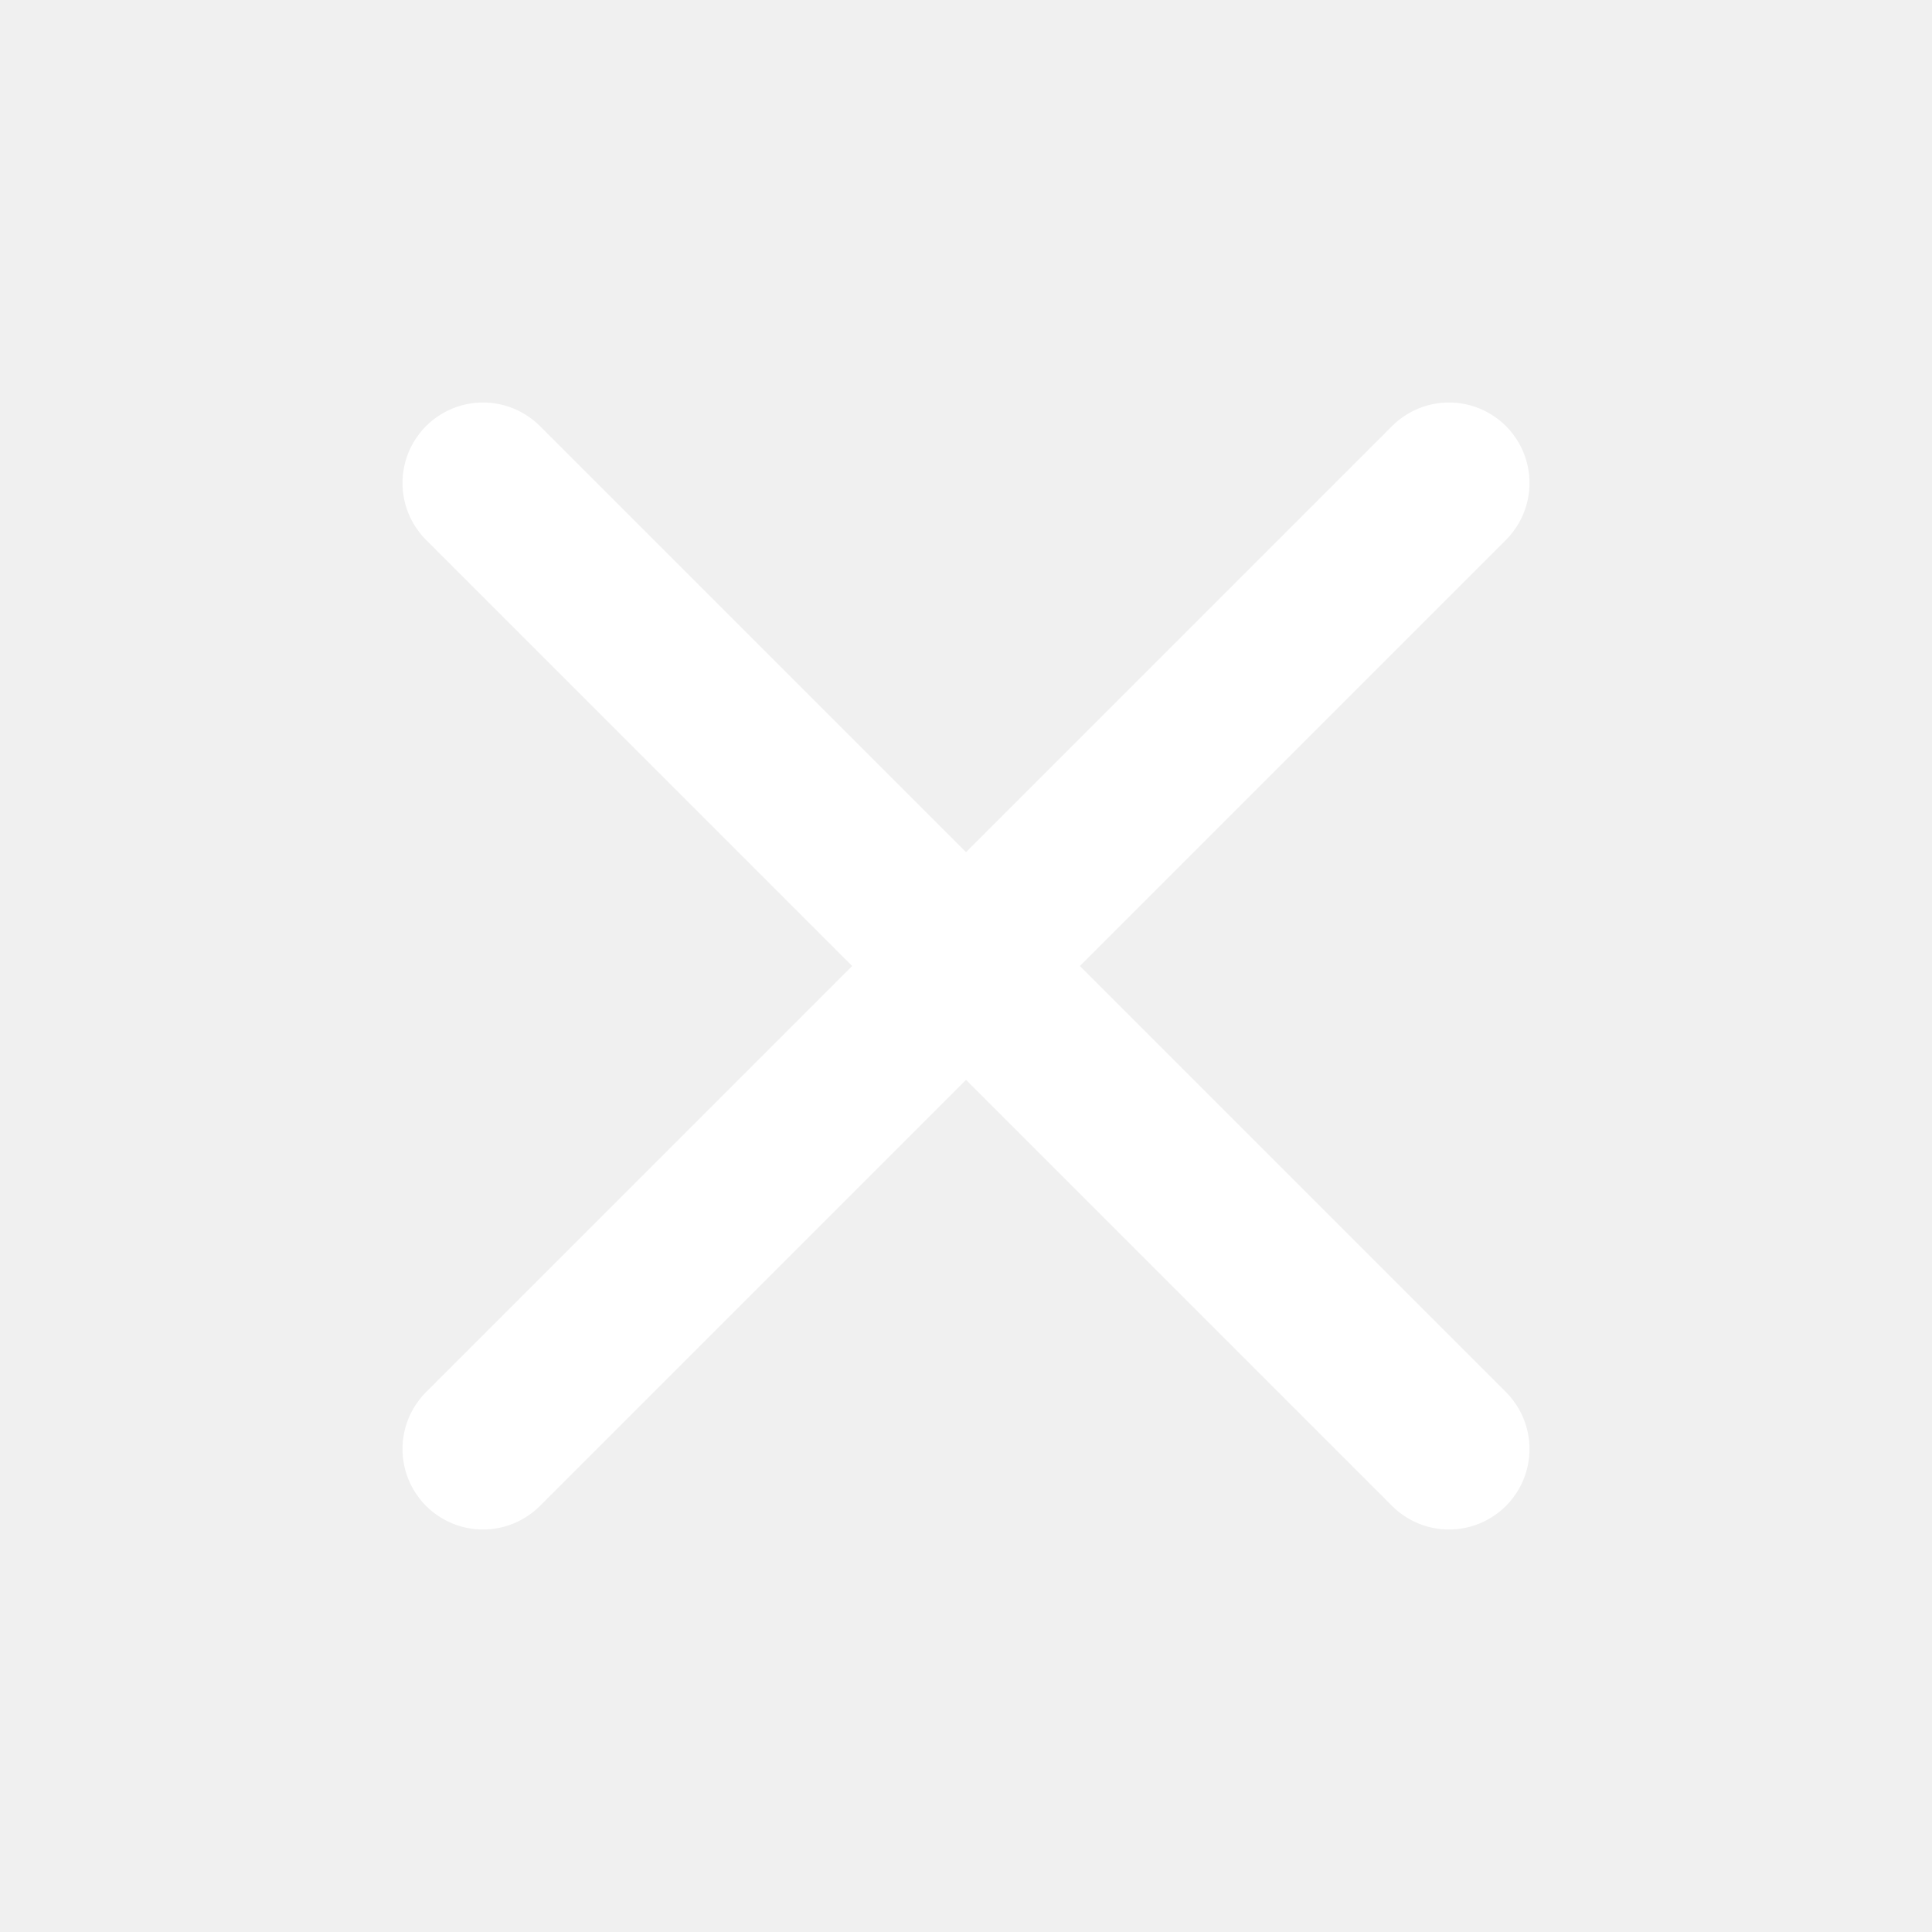
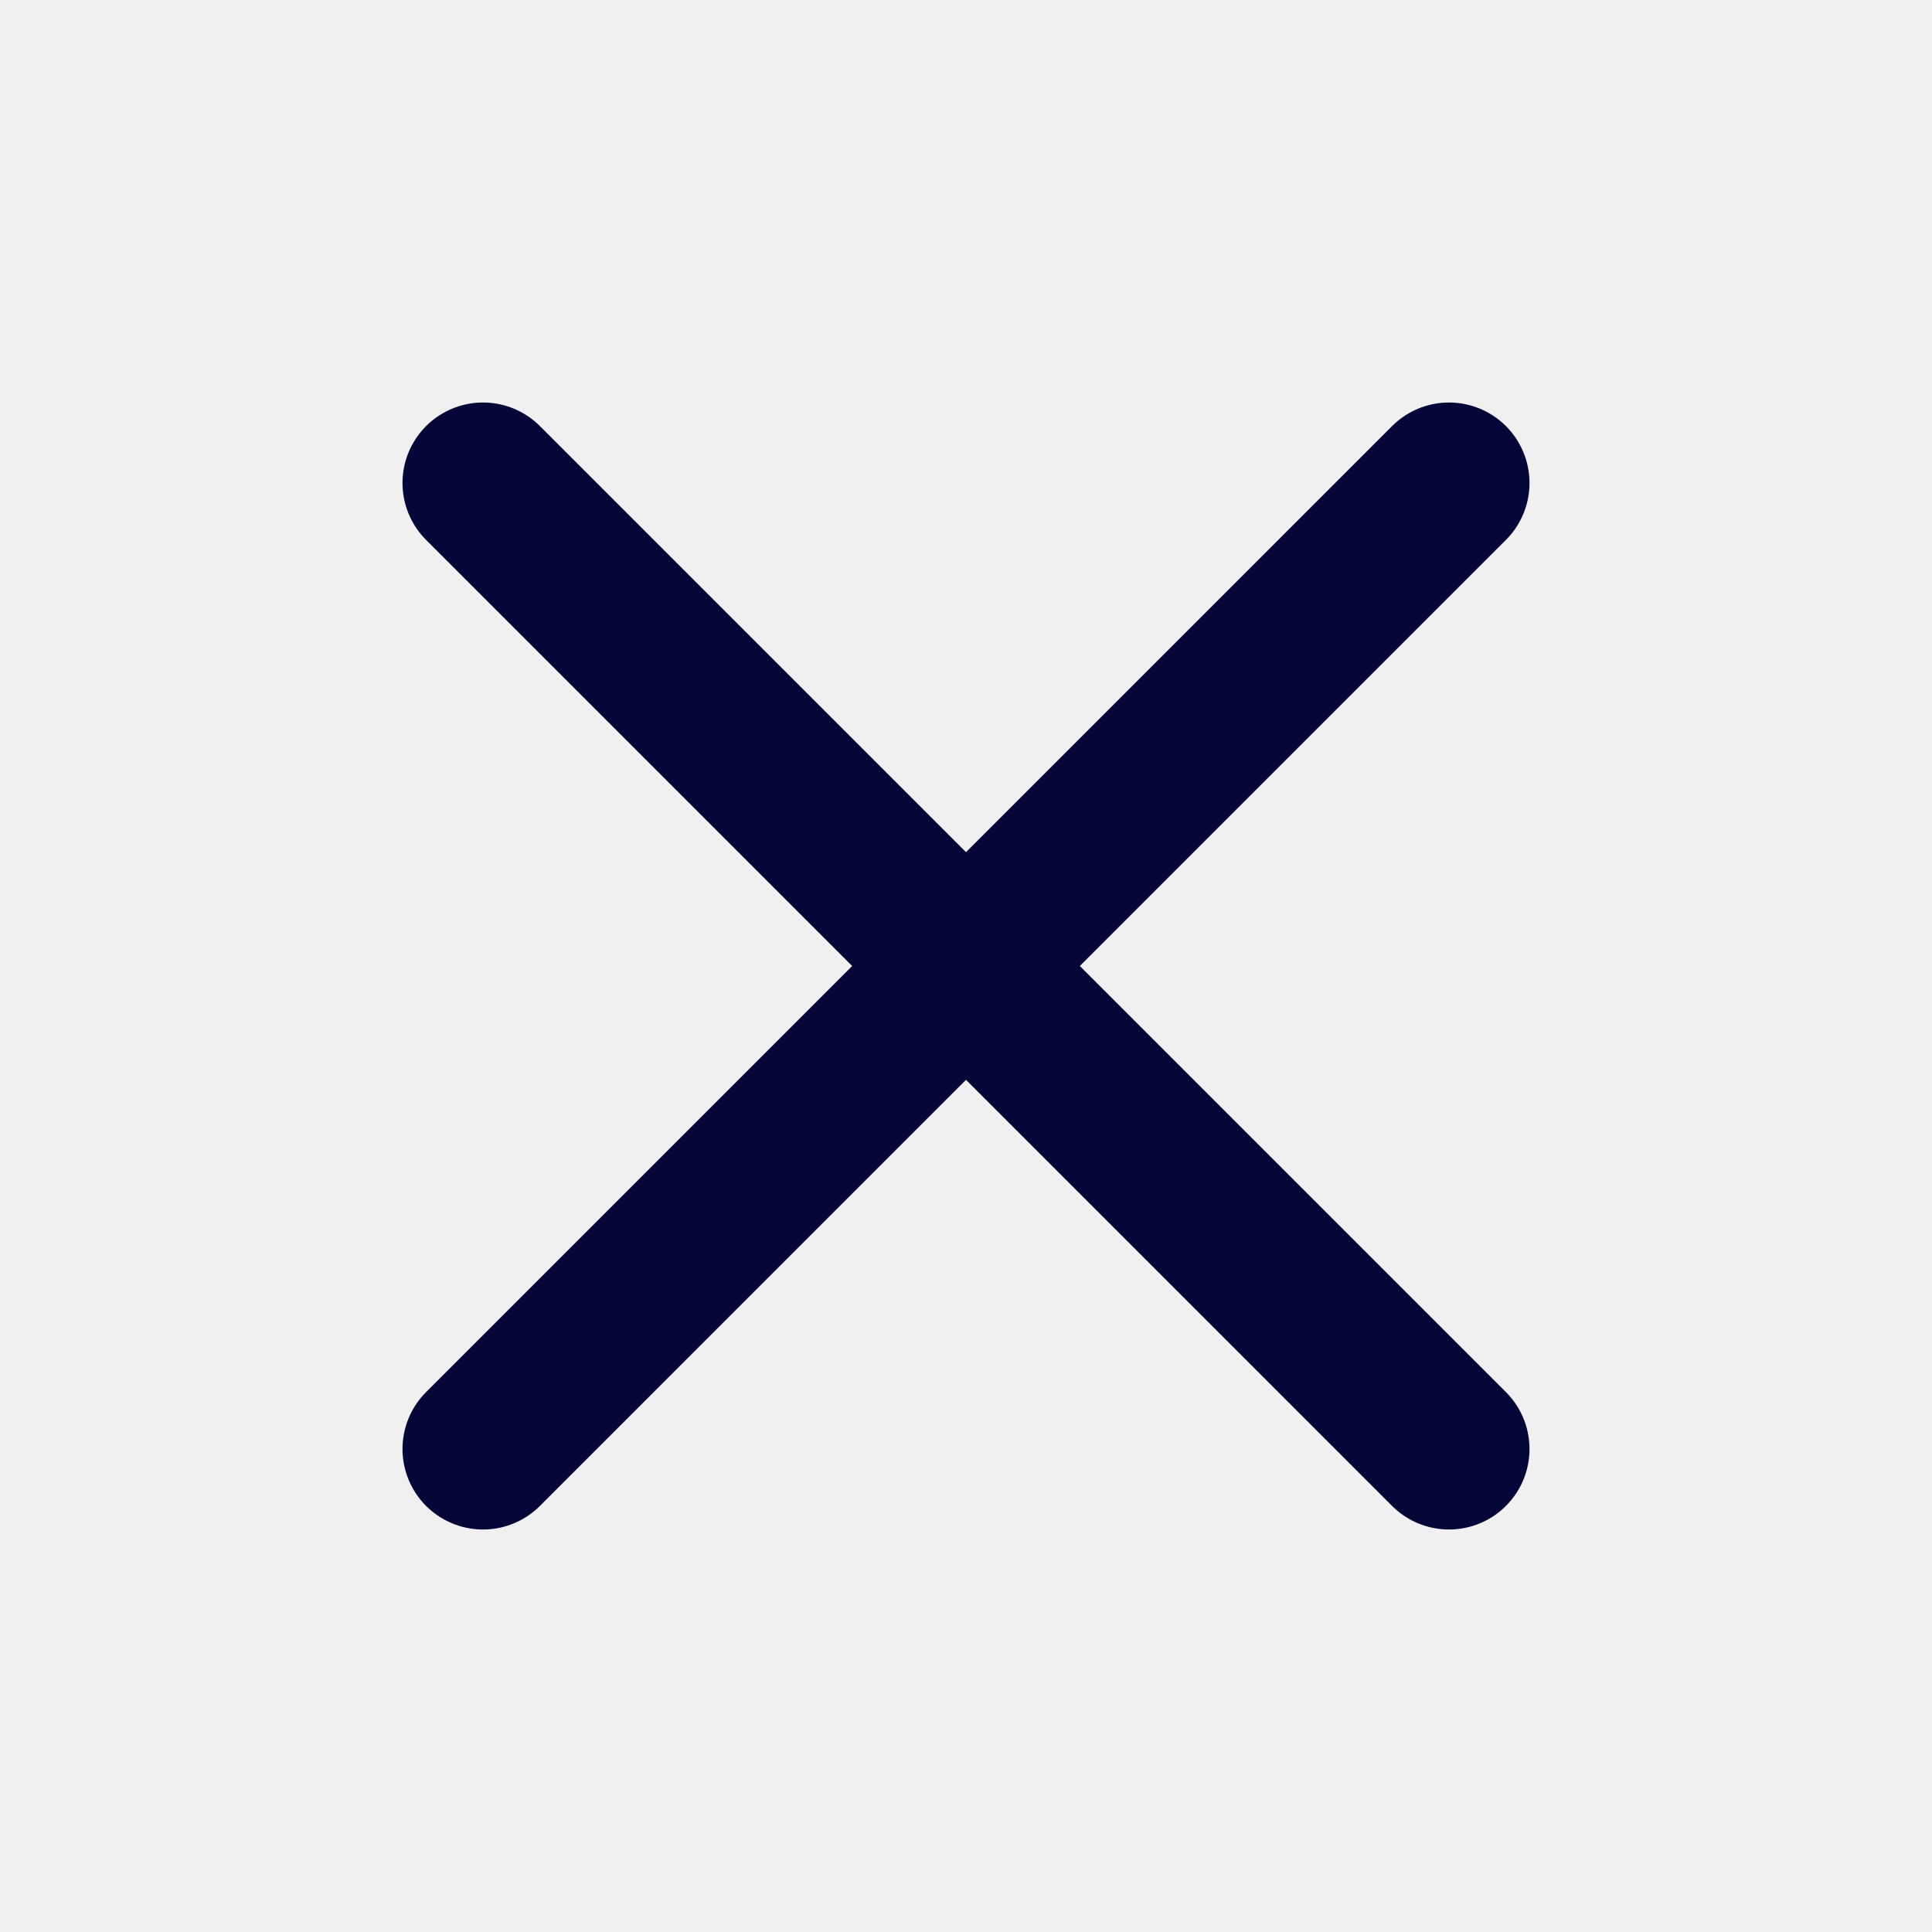
- <svg xmlns="http://www.w3.org/2000/svg" width="24" height="24" viewBox="0 0 24 24" fill="none" stroke="white" stroke-width="2" stroke-linecap="round" stroke-linejoin="round" class="lucide lucide-x">
+ <svg xmlns="http://www.w3.org/2000/svg" width="24" height="24" viewBox="0 0 24 24" fill="none" stroke="#060739" stroke-width="2" stroke-linecap="round" stroke-linejoin="round" class="lucide lucide-x">
  <path d="M18 6 6 18" />
  <path d="m6 6 12 12" />
</svg>
